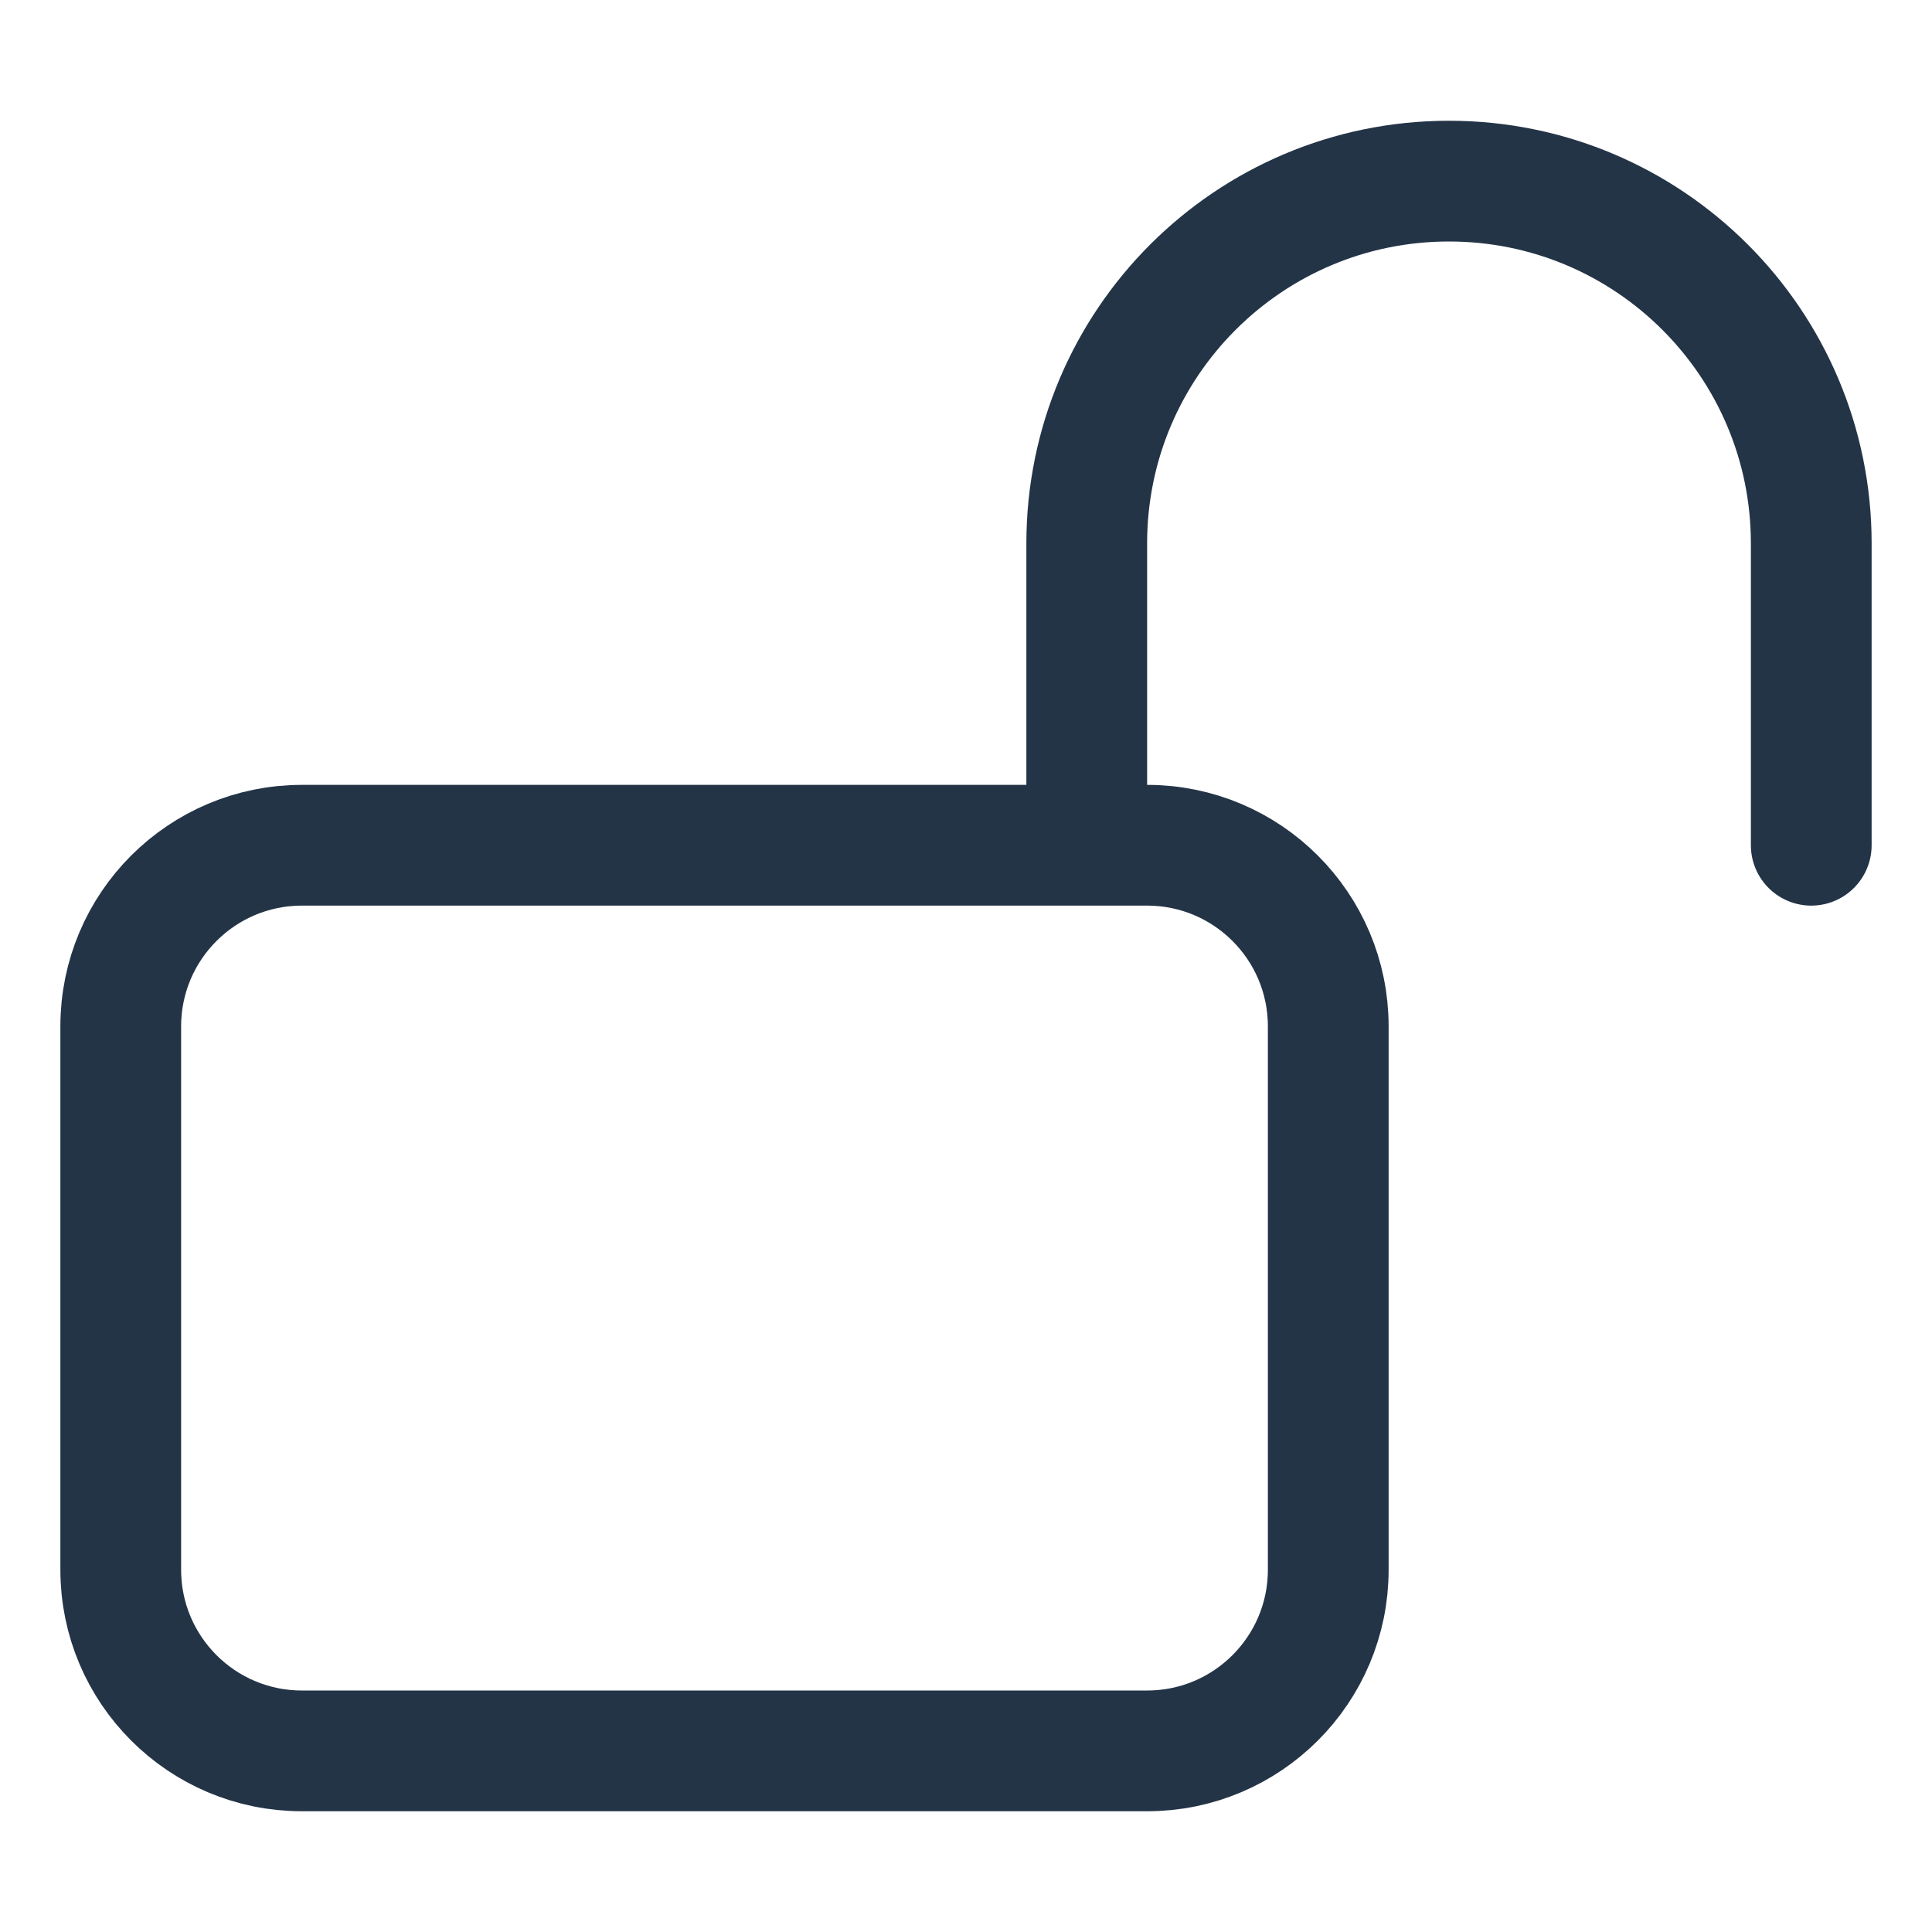
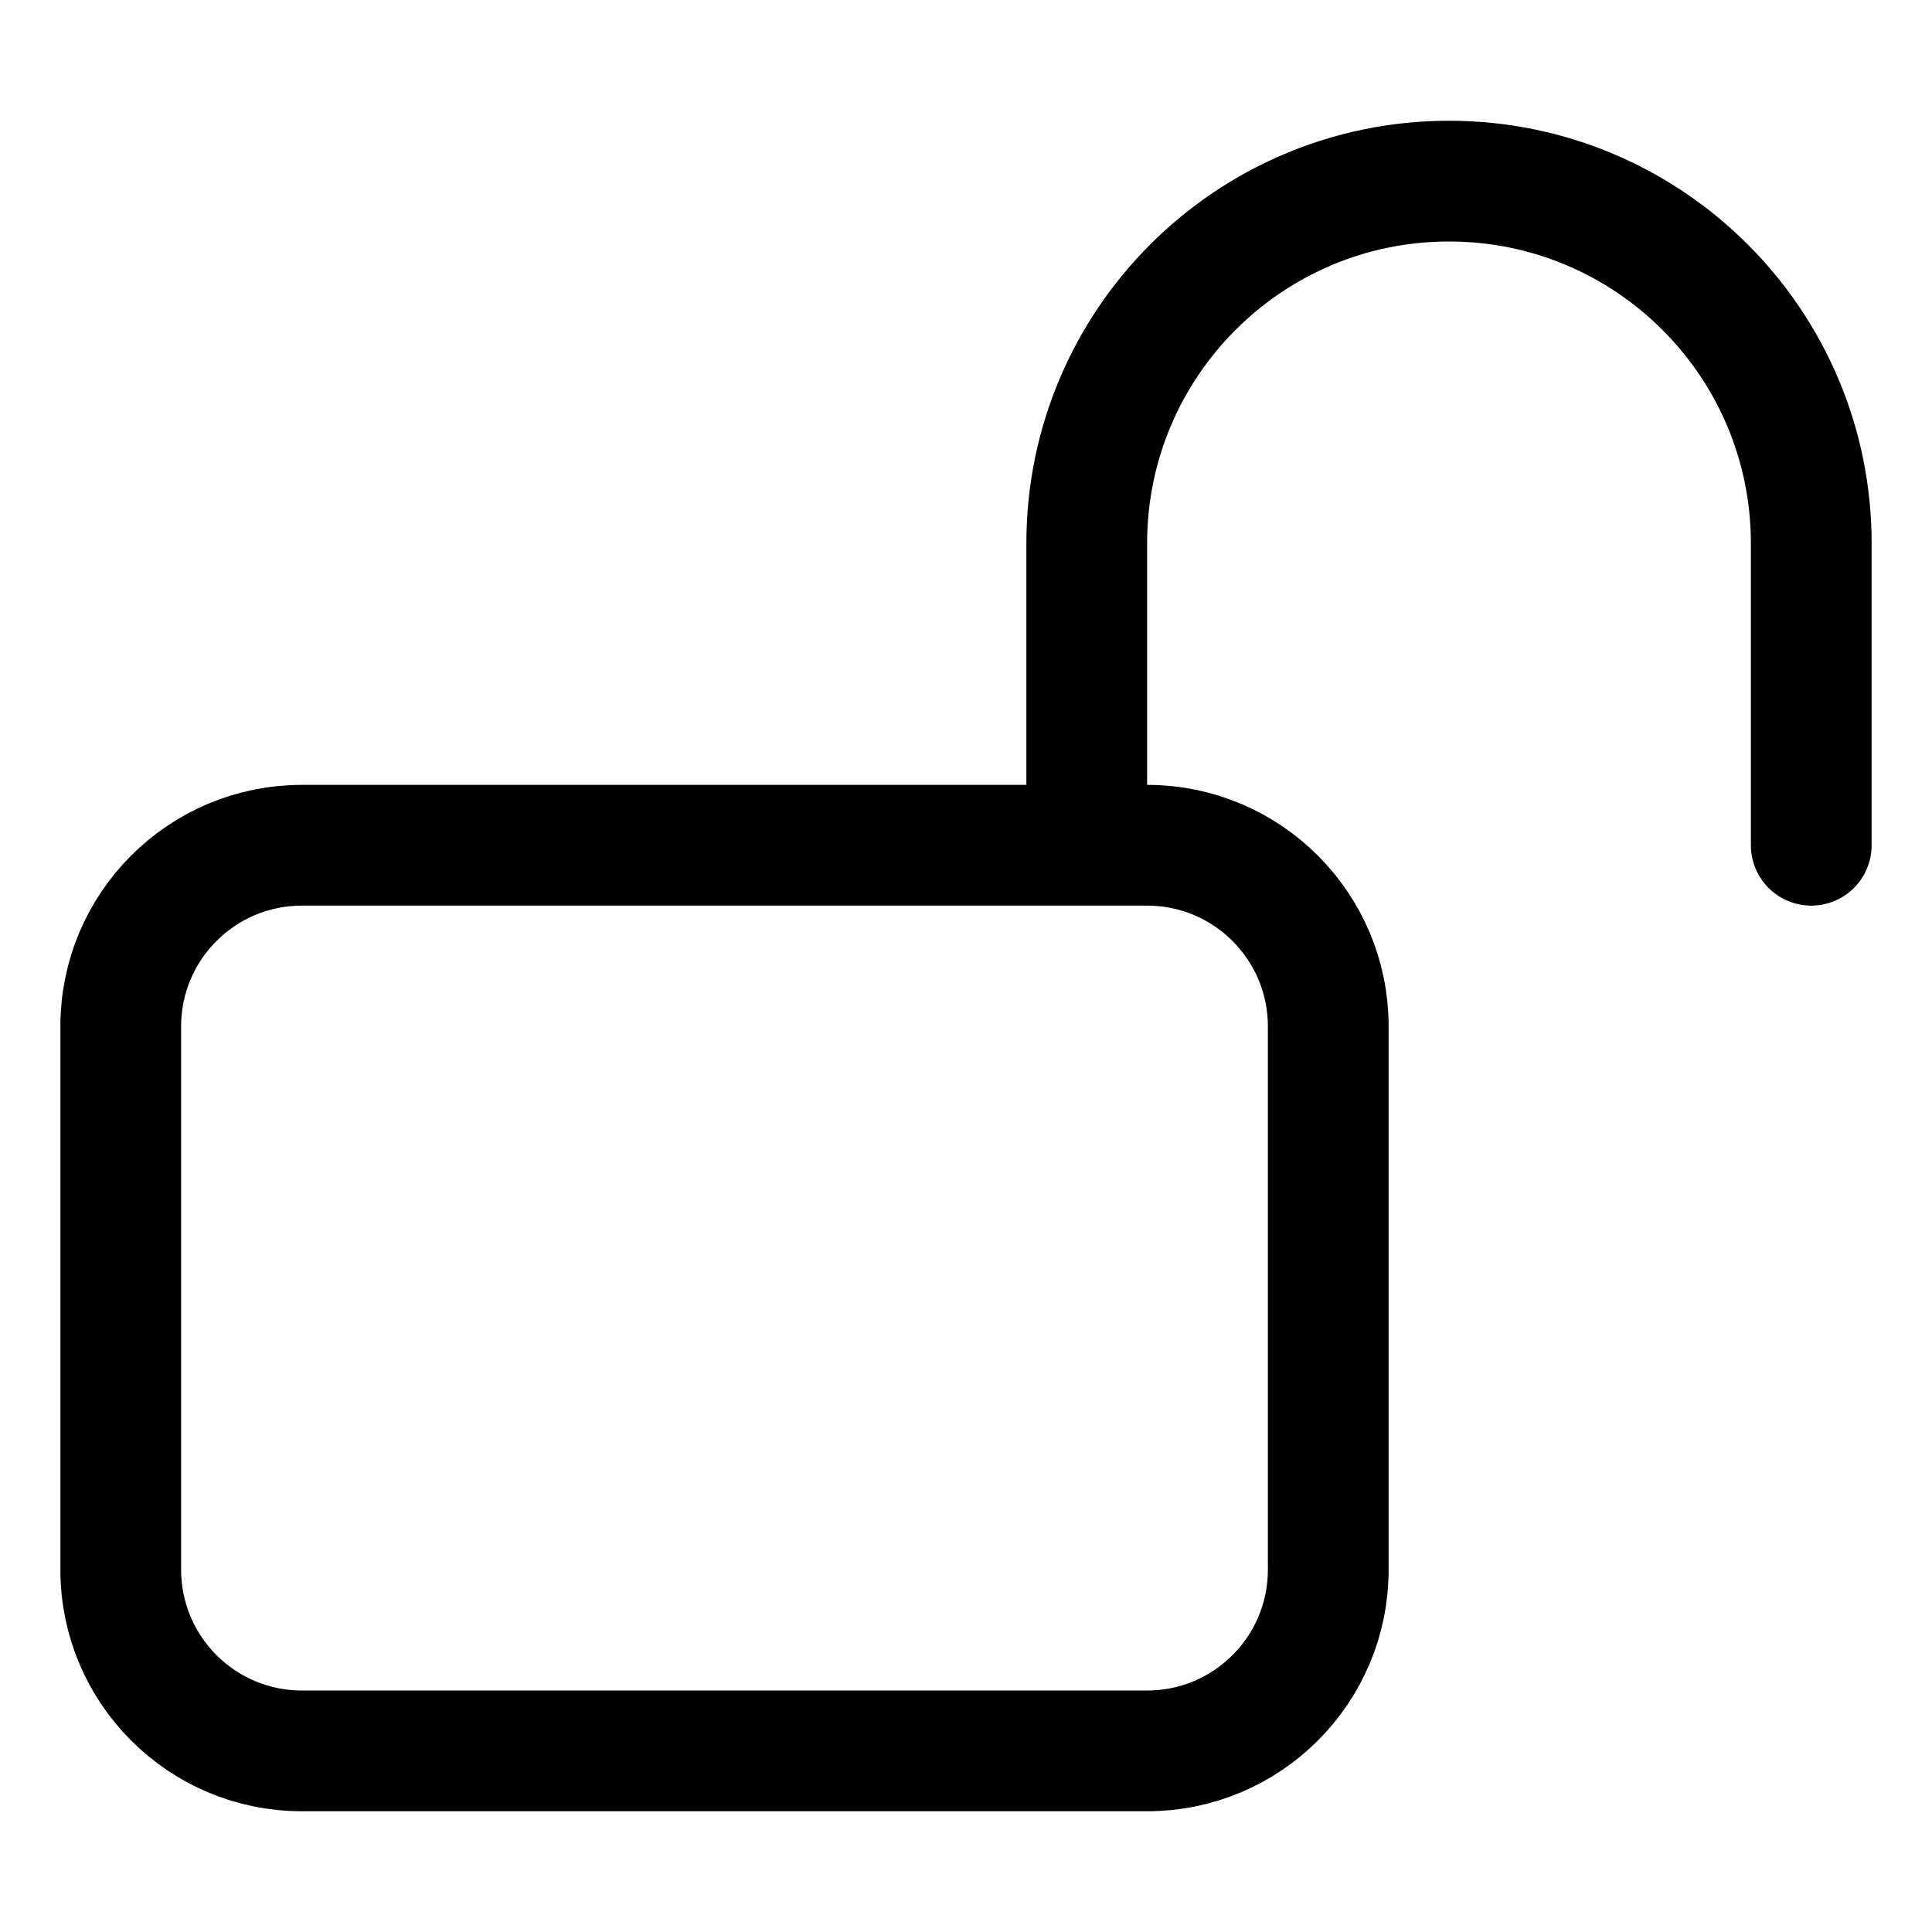
- <svg xmlns="http://www.w3.org/2000/svg" fill="none" viewBox="0 0 24 24" stroke-width="1.5" stroke="#243447" class="size-6">
+ <svg xmlns="http://www.w3.org/2000/svg" fill="none" viewBox="0 0 24 24" stroke-width="1.5" stroke="currentColor" class="size-6">
  <path stroke-linecap="round" stroke-linejoin="round" d="M13.5 10.5V6.75a4.5 4.5 0 1 1 9 0v3.75M3.75 21.75h10.5a2.25 2.25 0 0 0 2.25-2.25v-6.75a2.25 2.25 0 0 0-2.25-2.25H3.75a2.25 2.25 0 0 0-2.25 2.25v6.75a2.25 2.25 0 0 0 2.25 2.25Z" />
</svg>
